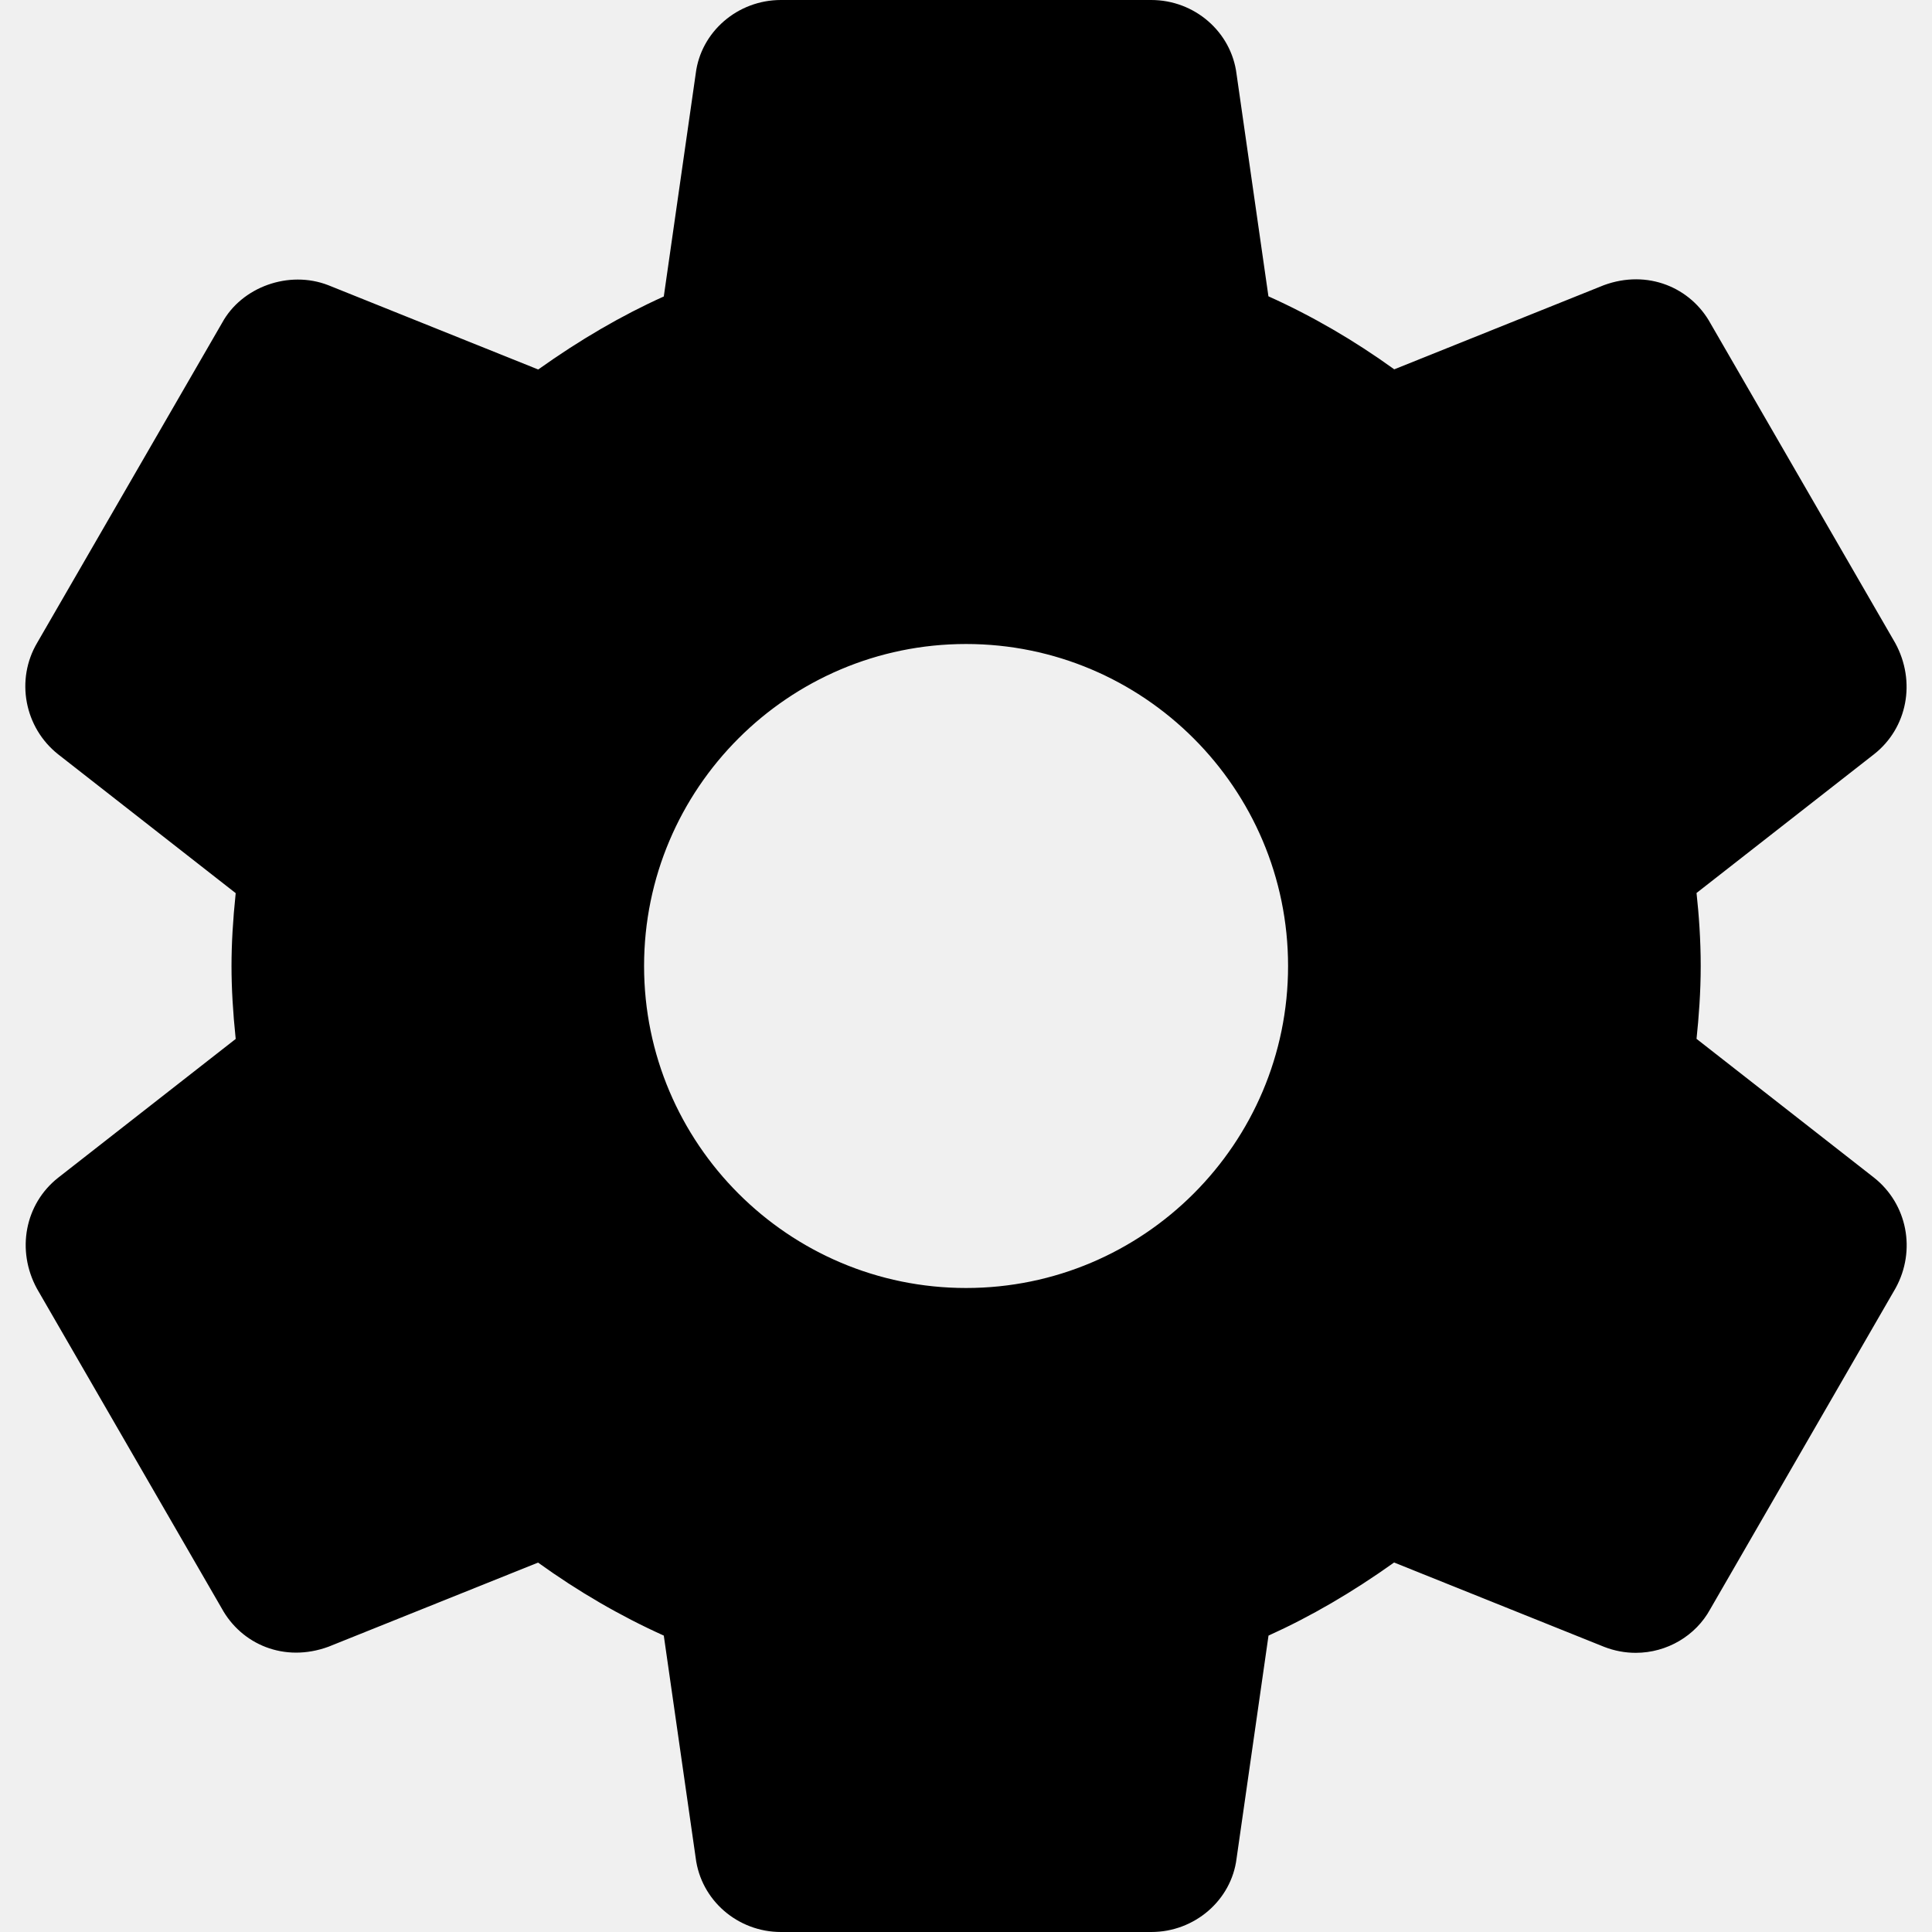
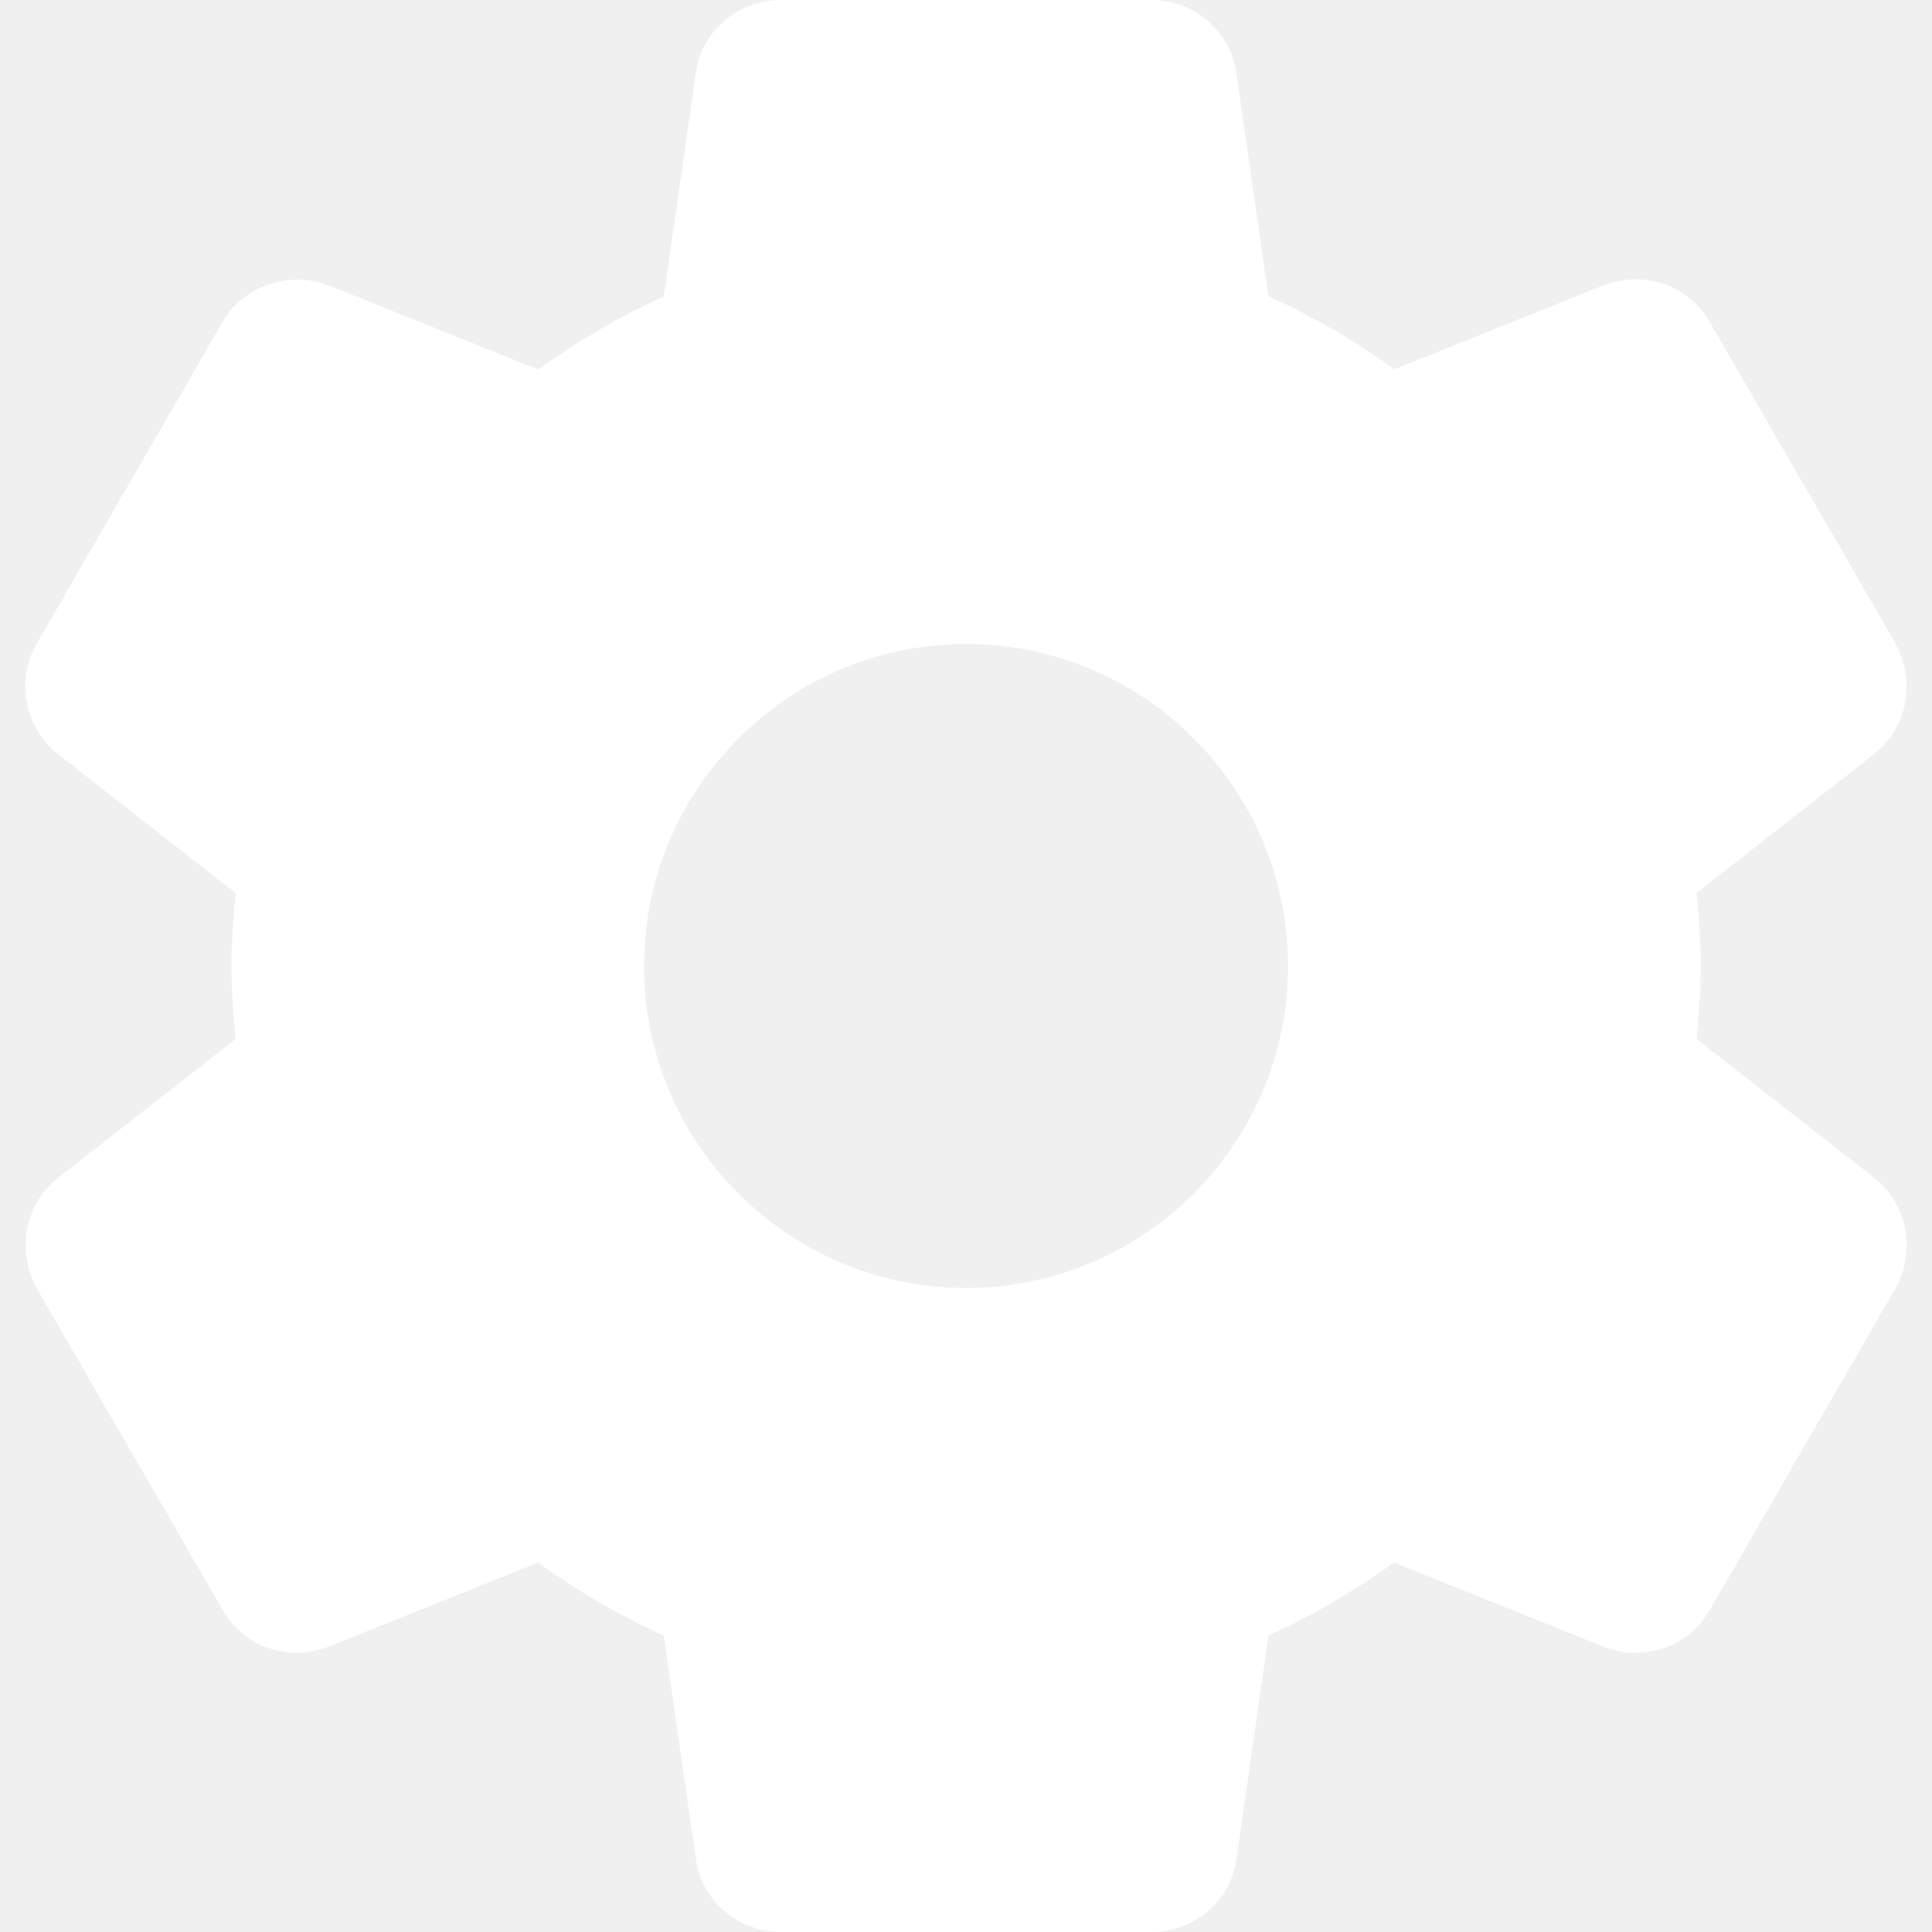
<svg xmlns="http://www.w3.org/2000/svg" version="1.1" id="Layer_1" x="0px" y="0px" viewBox="0 0 512 512" style="enable-background:new 0 0 512 512;" xml:space="preserve">
  <g>
    <g>
-       <path d="M496.659,312.107l-47.061-36.8c0.597-5.675,1.109-12.309,1.109-19.328c0-7.019-0.491-13.653-1.109-19.328l47.104-36.821    c8.747-6.912,11.136-19.179,5.568-29.397L453.331,85.76c-5.227-9.557-16.683-14.464-28.309-10.176l-55.531,22.293    c-10.645-7.68-21.803-14.165-33.344-19.349l-8.448-58.901C326.312,8.448,316.584,0,305.086,0h-98.133    c-11.499,0-21.205,8.448-22.571,19.456l-8.469,59.115c-11.179,5.035-22.165,11.435-33.28,19.349l-55.68-22.357    C76.52,71.531,64.04,76.053,58.856,85.568L9.854,170.347c-5.781,9.771-3.392,22.464,5.547,29.547l47.061,36.8    c-0.747,7.189-1.109,13.44-1.109,19.307s0.363,12.117,1.109,19.328l-47.104,36.821c-8.747,6.933-11.115,19.2-5.547,29.397    l48.939,84.672c5.227,9.536,16.576,14.485,28.309,10.176l55.531-22.293c10.624,7.659,21.781,14.144,33.323,19.349l8.448,58.88    C185.747,503.552,195.454,512,206.974,512h98.133c11.499,0,21.227-8.448,22.592-19.456l8.469-59.093    c11.179-5.056,22.144-11.435,33.28-19.371l55.68,22.357c2.688,1.045,5.483,1.579,8.363,1.579c8.277,0,15.893-4.523,19.733-11.563    l49.152-85.12C507.838,331.349,505.448,319.083,496.659,312.107z M256.019,341.333c-47.061,0-85.333-38.272-85.333-85.333    s38.272-85.333,85.333-85.333s85.333,38.272,85.333,85.333S303.08,341.333,256.019,341.333z" />
+       <path fill="white" d="M496.659,312.107l-47.061-36.8c0.597-5.675,1.109-12.309,1.109-19.328c0-7.019-0.491-13.653-1.109-19.328l47.104-36.821    c8.747-6.912,11.136-19.179,5.568-29.397L453.331,85.76c-5.227-9.557-16.683-14.464-28.309-10.176l-55.531,22.293    c-10.645-7.68-21.803-14.165-33.344-19.349l-8.448-58.901C326.312,8.448,316.584,0,305.086,0h-98.133    c-11.499,0-21.205,8.448-22.571,19.456l-8.469,59.115c-11.179,5.035-22.165,11.435-33.28,19.349l-55.68-22.357    C76.52,71.531,64.04,76.053,58.856,85.568L9.854,170.347c-5.781,9.771-3.392,22.464,5.547,29.547l47.061,36.8    c-0.747,7.189-1.109,13.44-1.109,19.307s0.363,12.117,1.109,19.328l-47.104,36.821c-8.747,6.933-11.115,19.2-5.547,29.397    l48.939,84.672c5.227,9.536,16.576,14.485,28.309,10.176l55.531-22.293c10.624,7.659,21.781,14.144,33.323,19.349l8.448,58.88    C185.747,503.552,195.454,512,206.974,512h98.133c11.499,0,21.227-8.448,22.592-19.456l8.469-59.093    c11.179-5.056,22.144-11.435,33.28-19.371l55.68,22.357c2.688,1.045,5.483,1.579,8.363,1.579c8.277,0,15.893-4.523,19.733-11.563    l49.152-85.12C507.838,331.349,505.448,319.083,496.659,312.107z M256.019,341.333c-47.061,0-85.333-38.272-85.333-85.333    s38.272-85.333,85.333-85.333s85.333,38.272,85.333,85.333S303.08,341.333,256.019,341.333z" />
    </g>
  </g>
  <g>
</g>
  <g>
</g>
  <g>
</g>
  <g>
</g>
  <g>
</g>
  <g>
</g>
  <g>
</g>
  <g>
</g>
  <g>
</g>
  <g>
</g>
  <g>
</g>
  <g>
</g>
  <g>
</g>
  <g>
</g>
  <g>
</g>
</svg>
